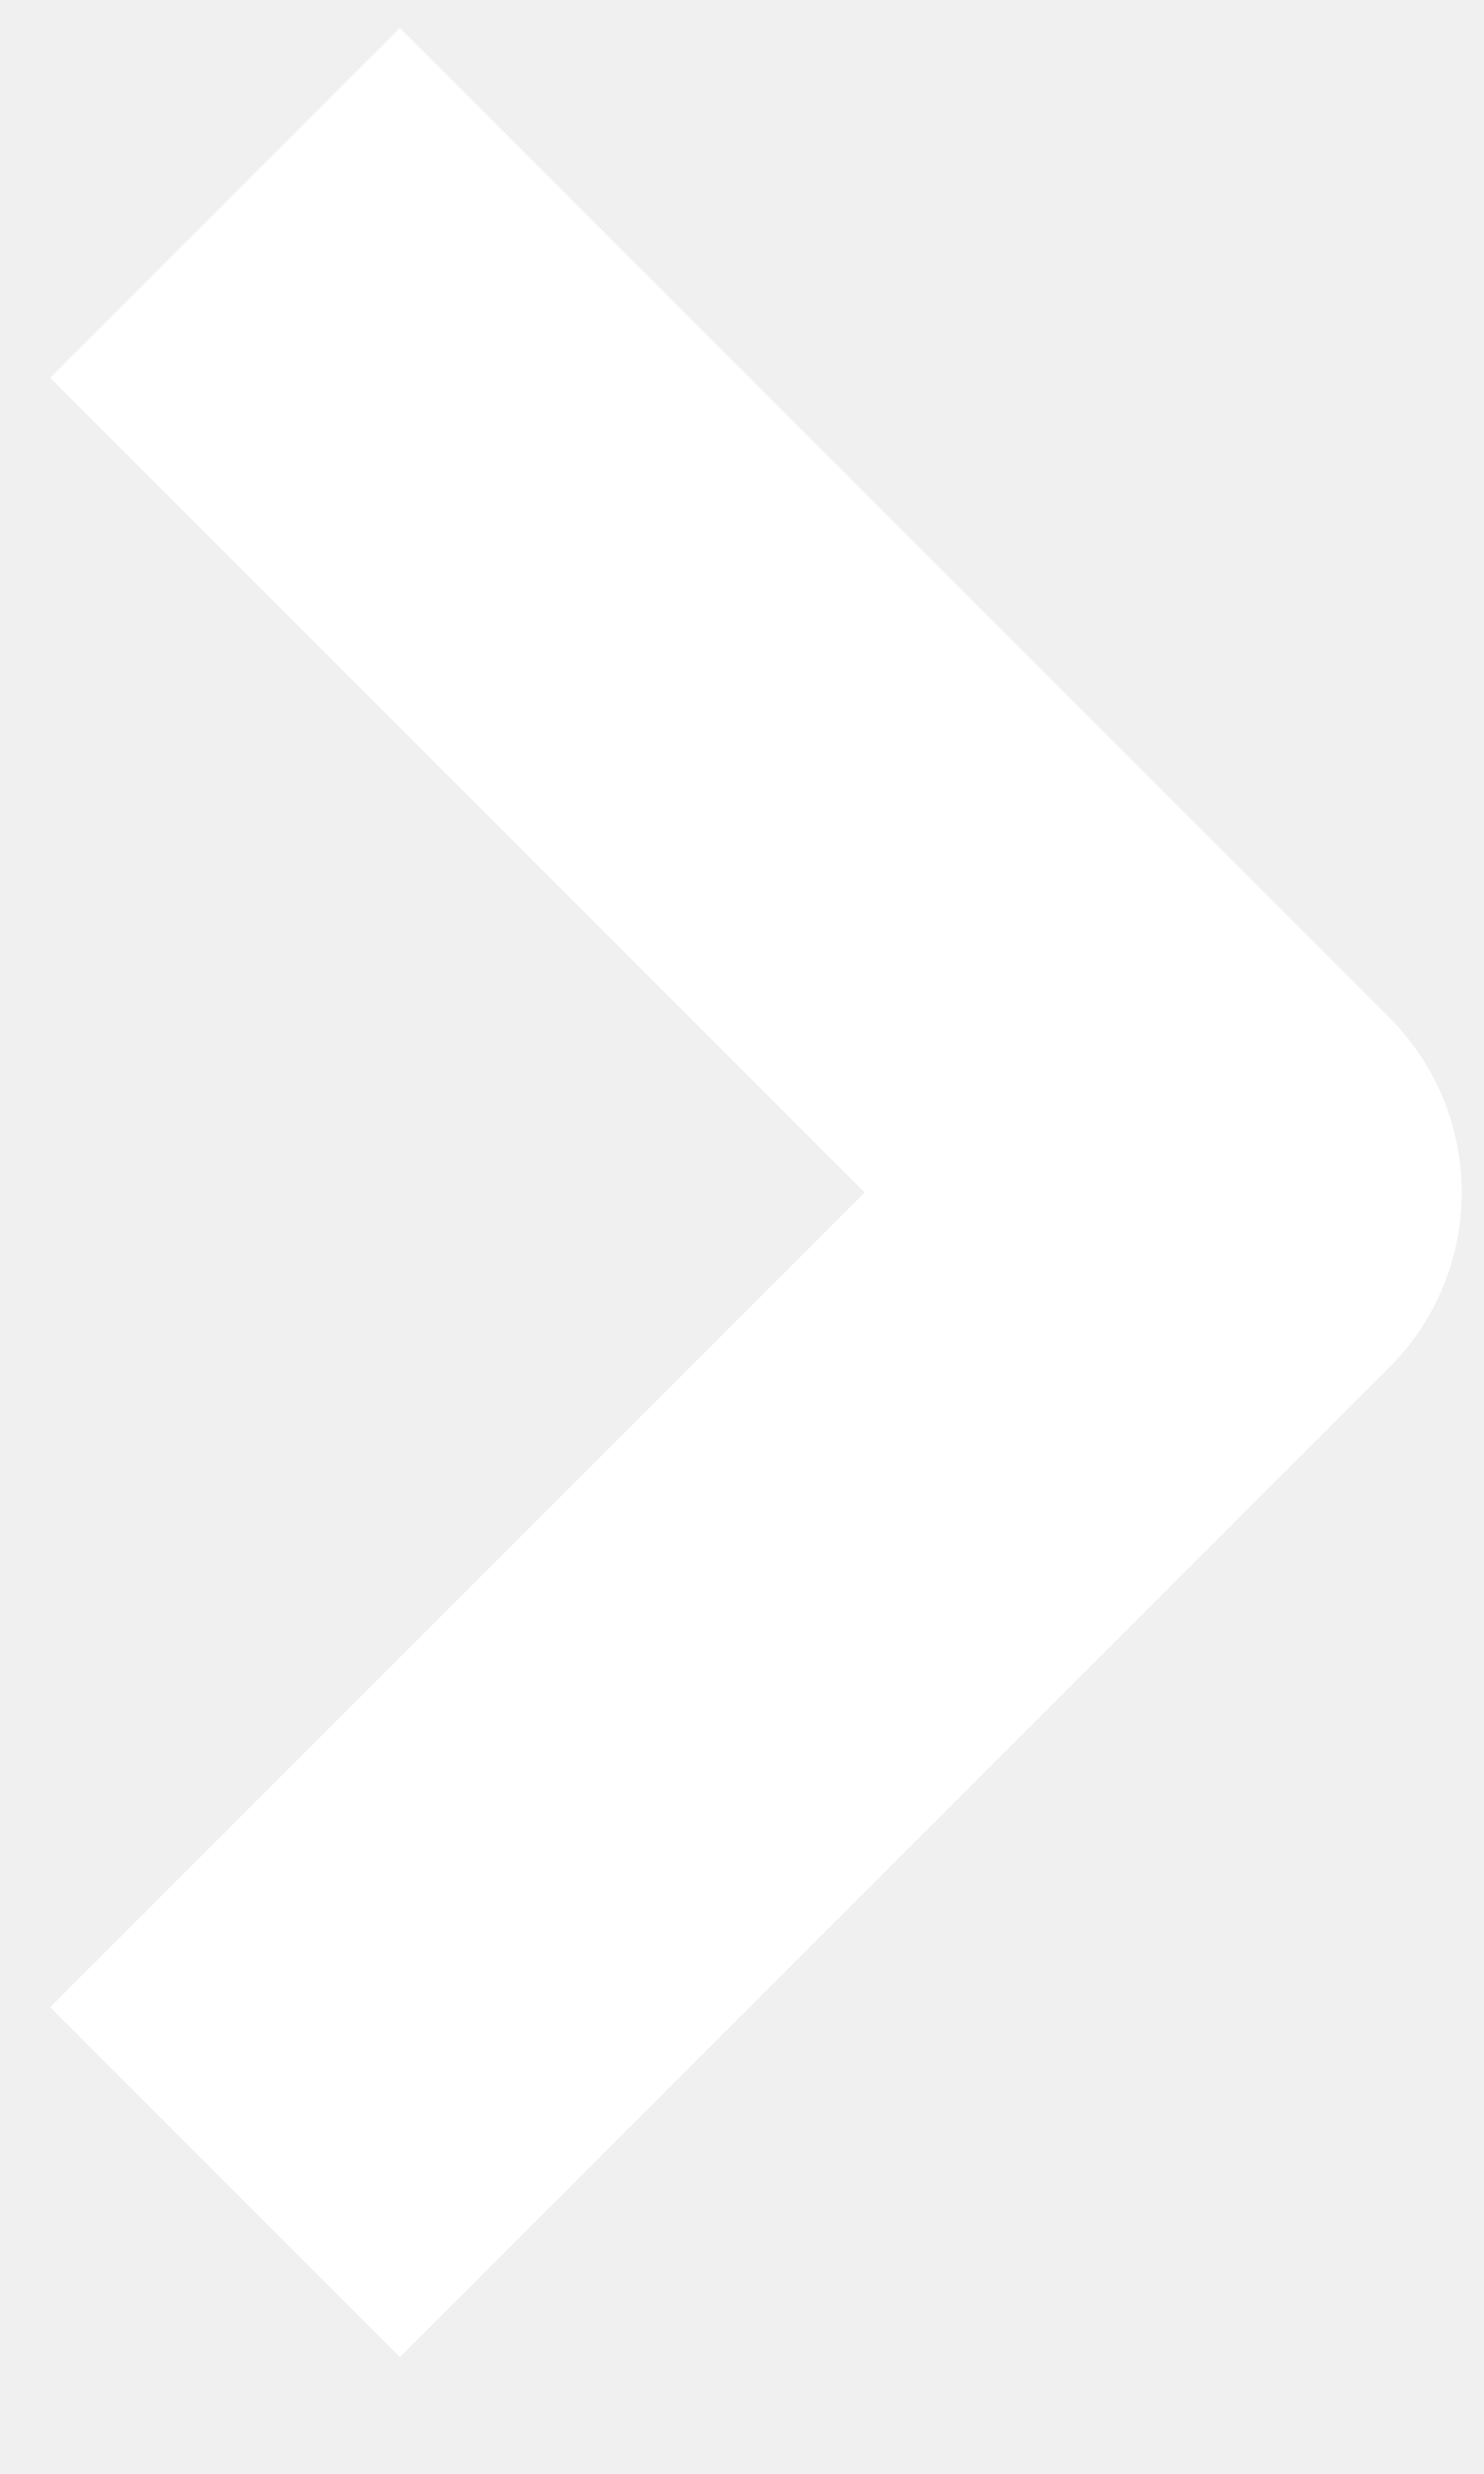
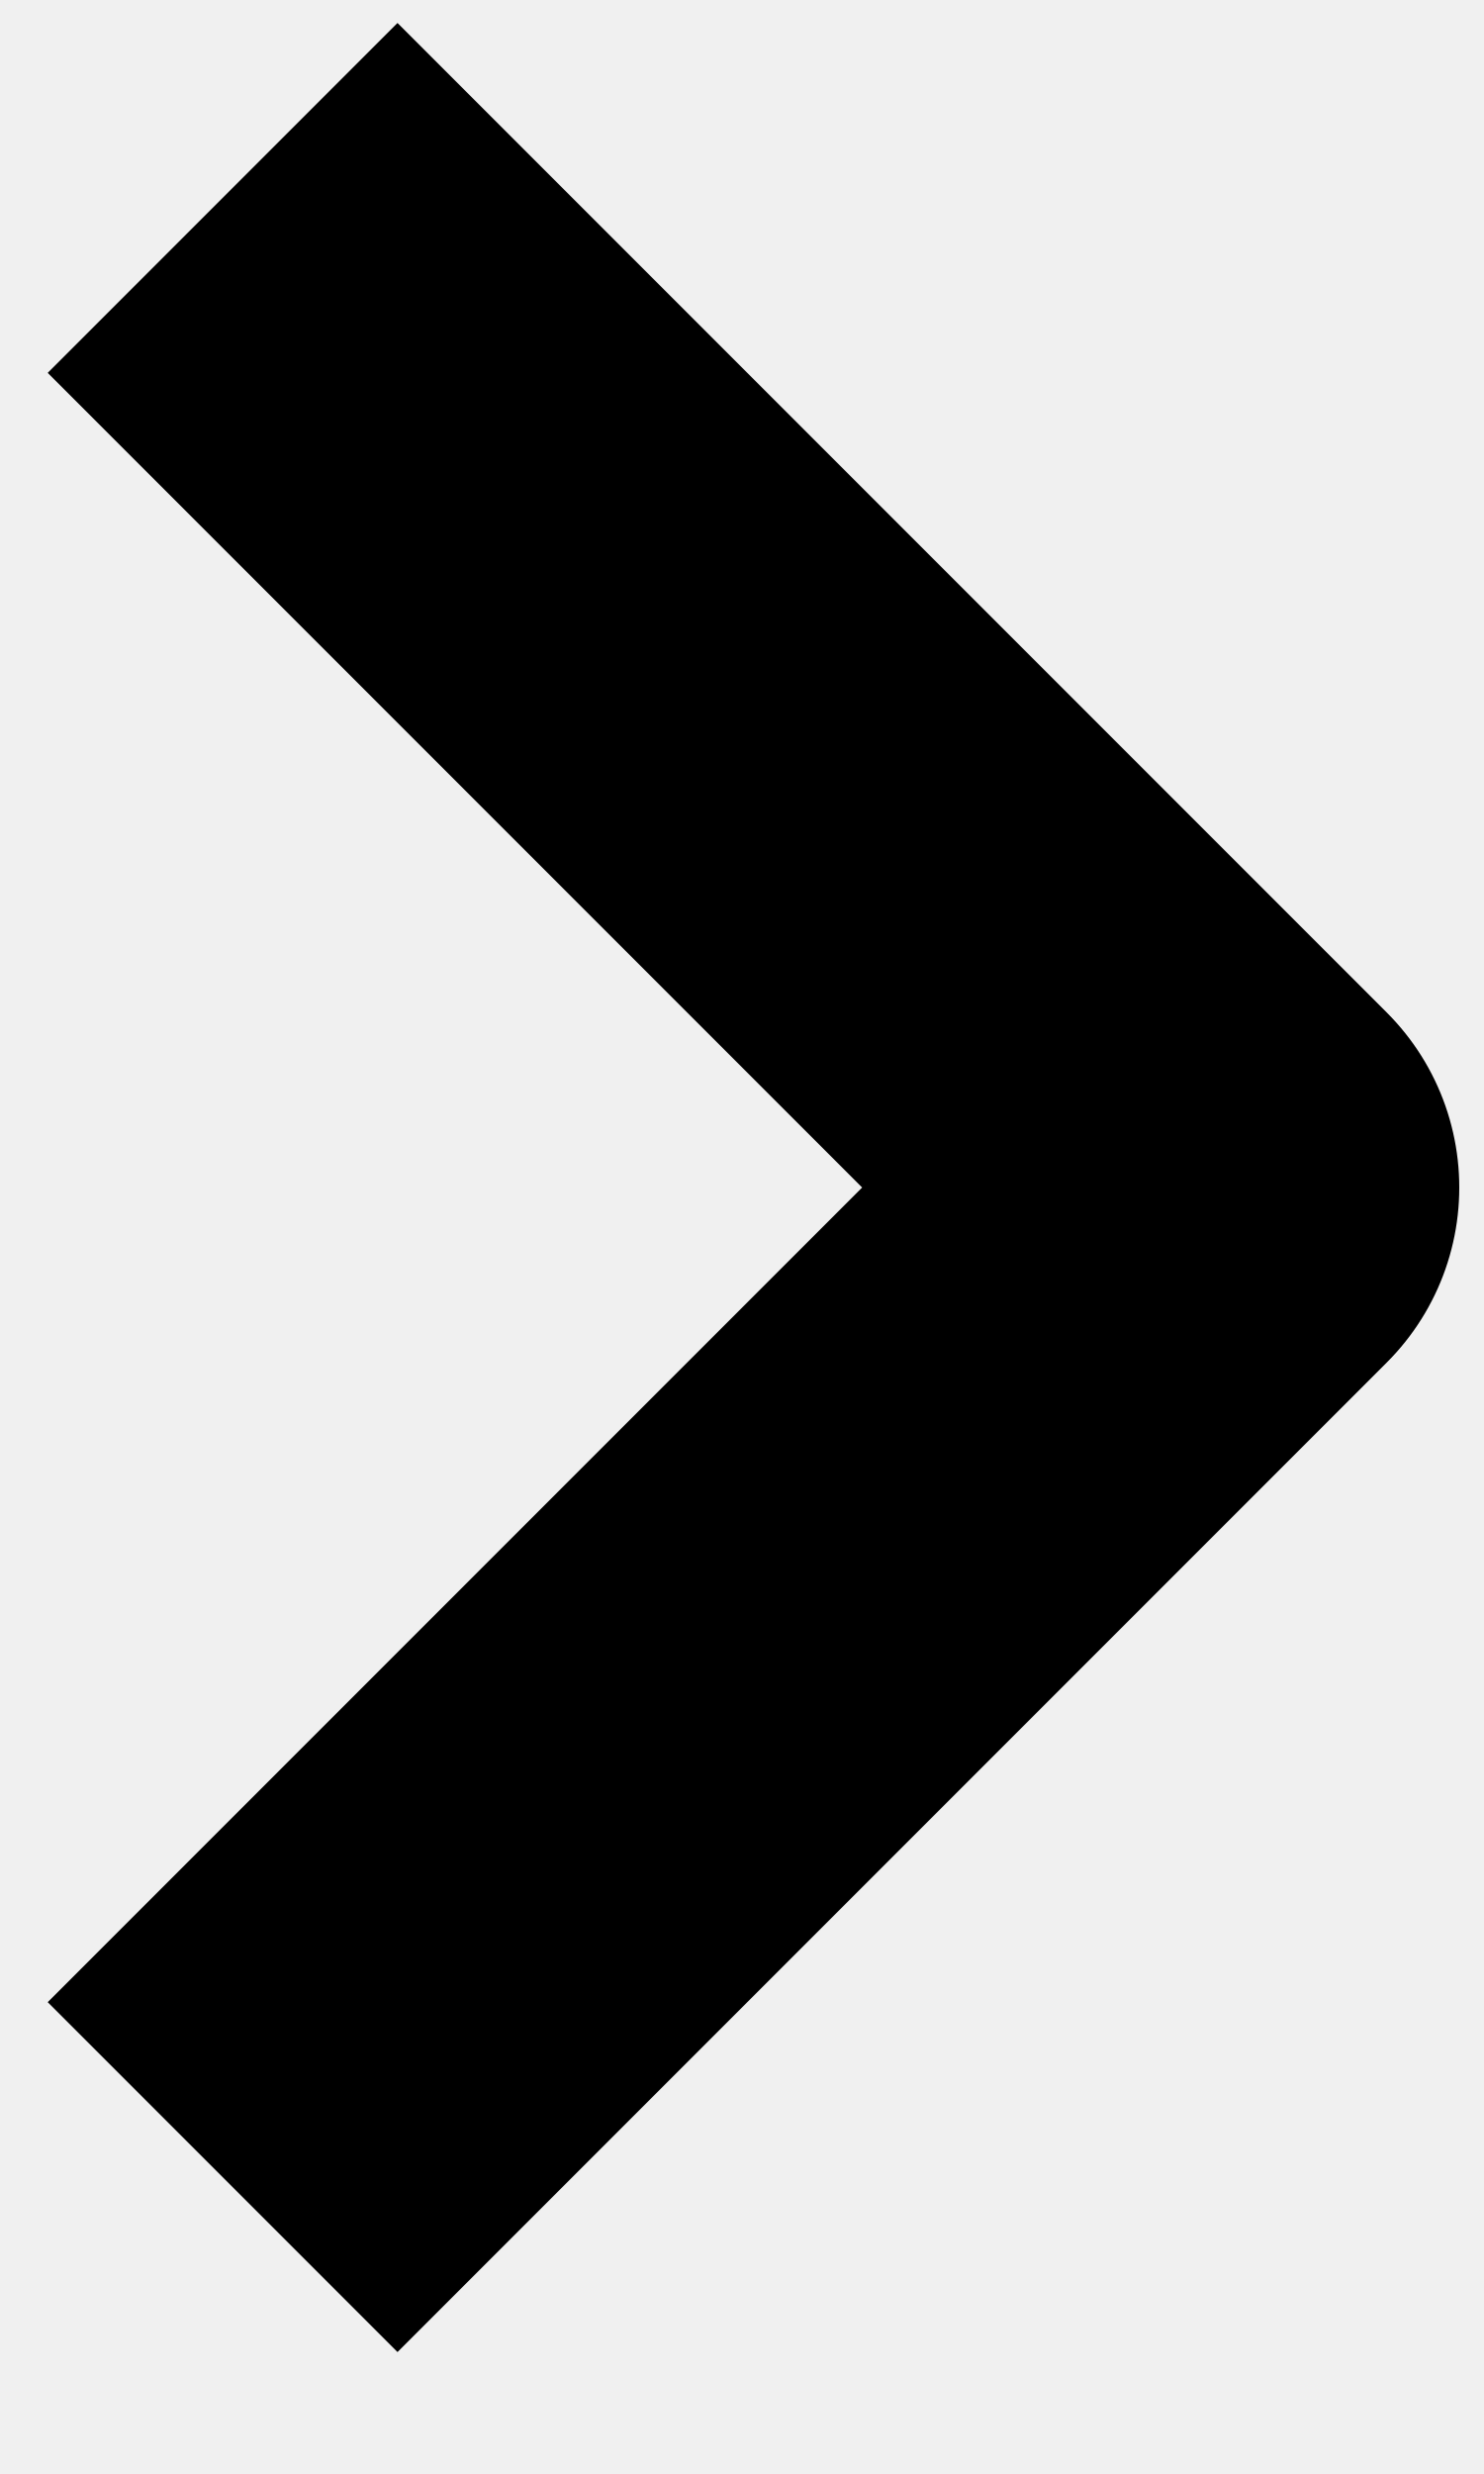
- <svg xmlns="http://www.w3.org/2000/svg" width="6px" height="10px" viewBox="0 0 6 10" version="1.1">
-   <defs />
-   <g id="Symbols" stroke="none" stroke-width="1" fill="none" fill-rule="evenodd" stroke-linejoin="round">
-     <g id="btn-/-next-/-active" transform="translate(-48, 0)" stroke-width="2" stroke="#FFFFFF">
-       <polyline id="arrow_next_active" transform="translate(50.91, 4.82) rotate(-180) translate(-50.91, -4.82) " points="52.91 8.82 48.91 4.82 52.91 0.82" />
+ <svg xmlns="http://www.w3.org/2000/svg" version="1.1" id="Layer_1" x="0px" y="0px" viewBox="0 0 6 10" style="enable-background:new 0 0 6 10;" xml:space="preserve">
+   <style type="text/css">
+ 	.st0{fill:none;stroke:#000000;stroke-width:2;stroke-linejoin:round;}
+ </style>
+   <g id="Symbols">
+     <g id="btn-_x2F_-next-_x2F_-active" transform="translate(-48, 0)">
+       <polyline id="arrow_next_active" class="st0" points="48.9,0.8 52.9,4.8 48.9,8.8   " />
    </g>
  </g>
</svg>
